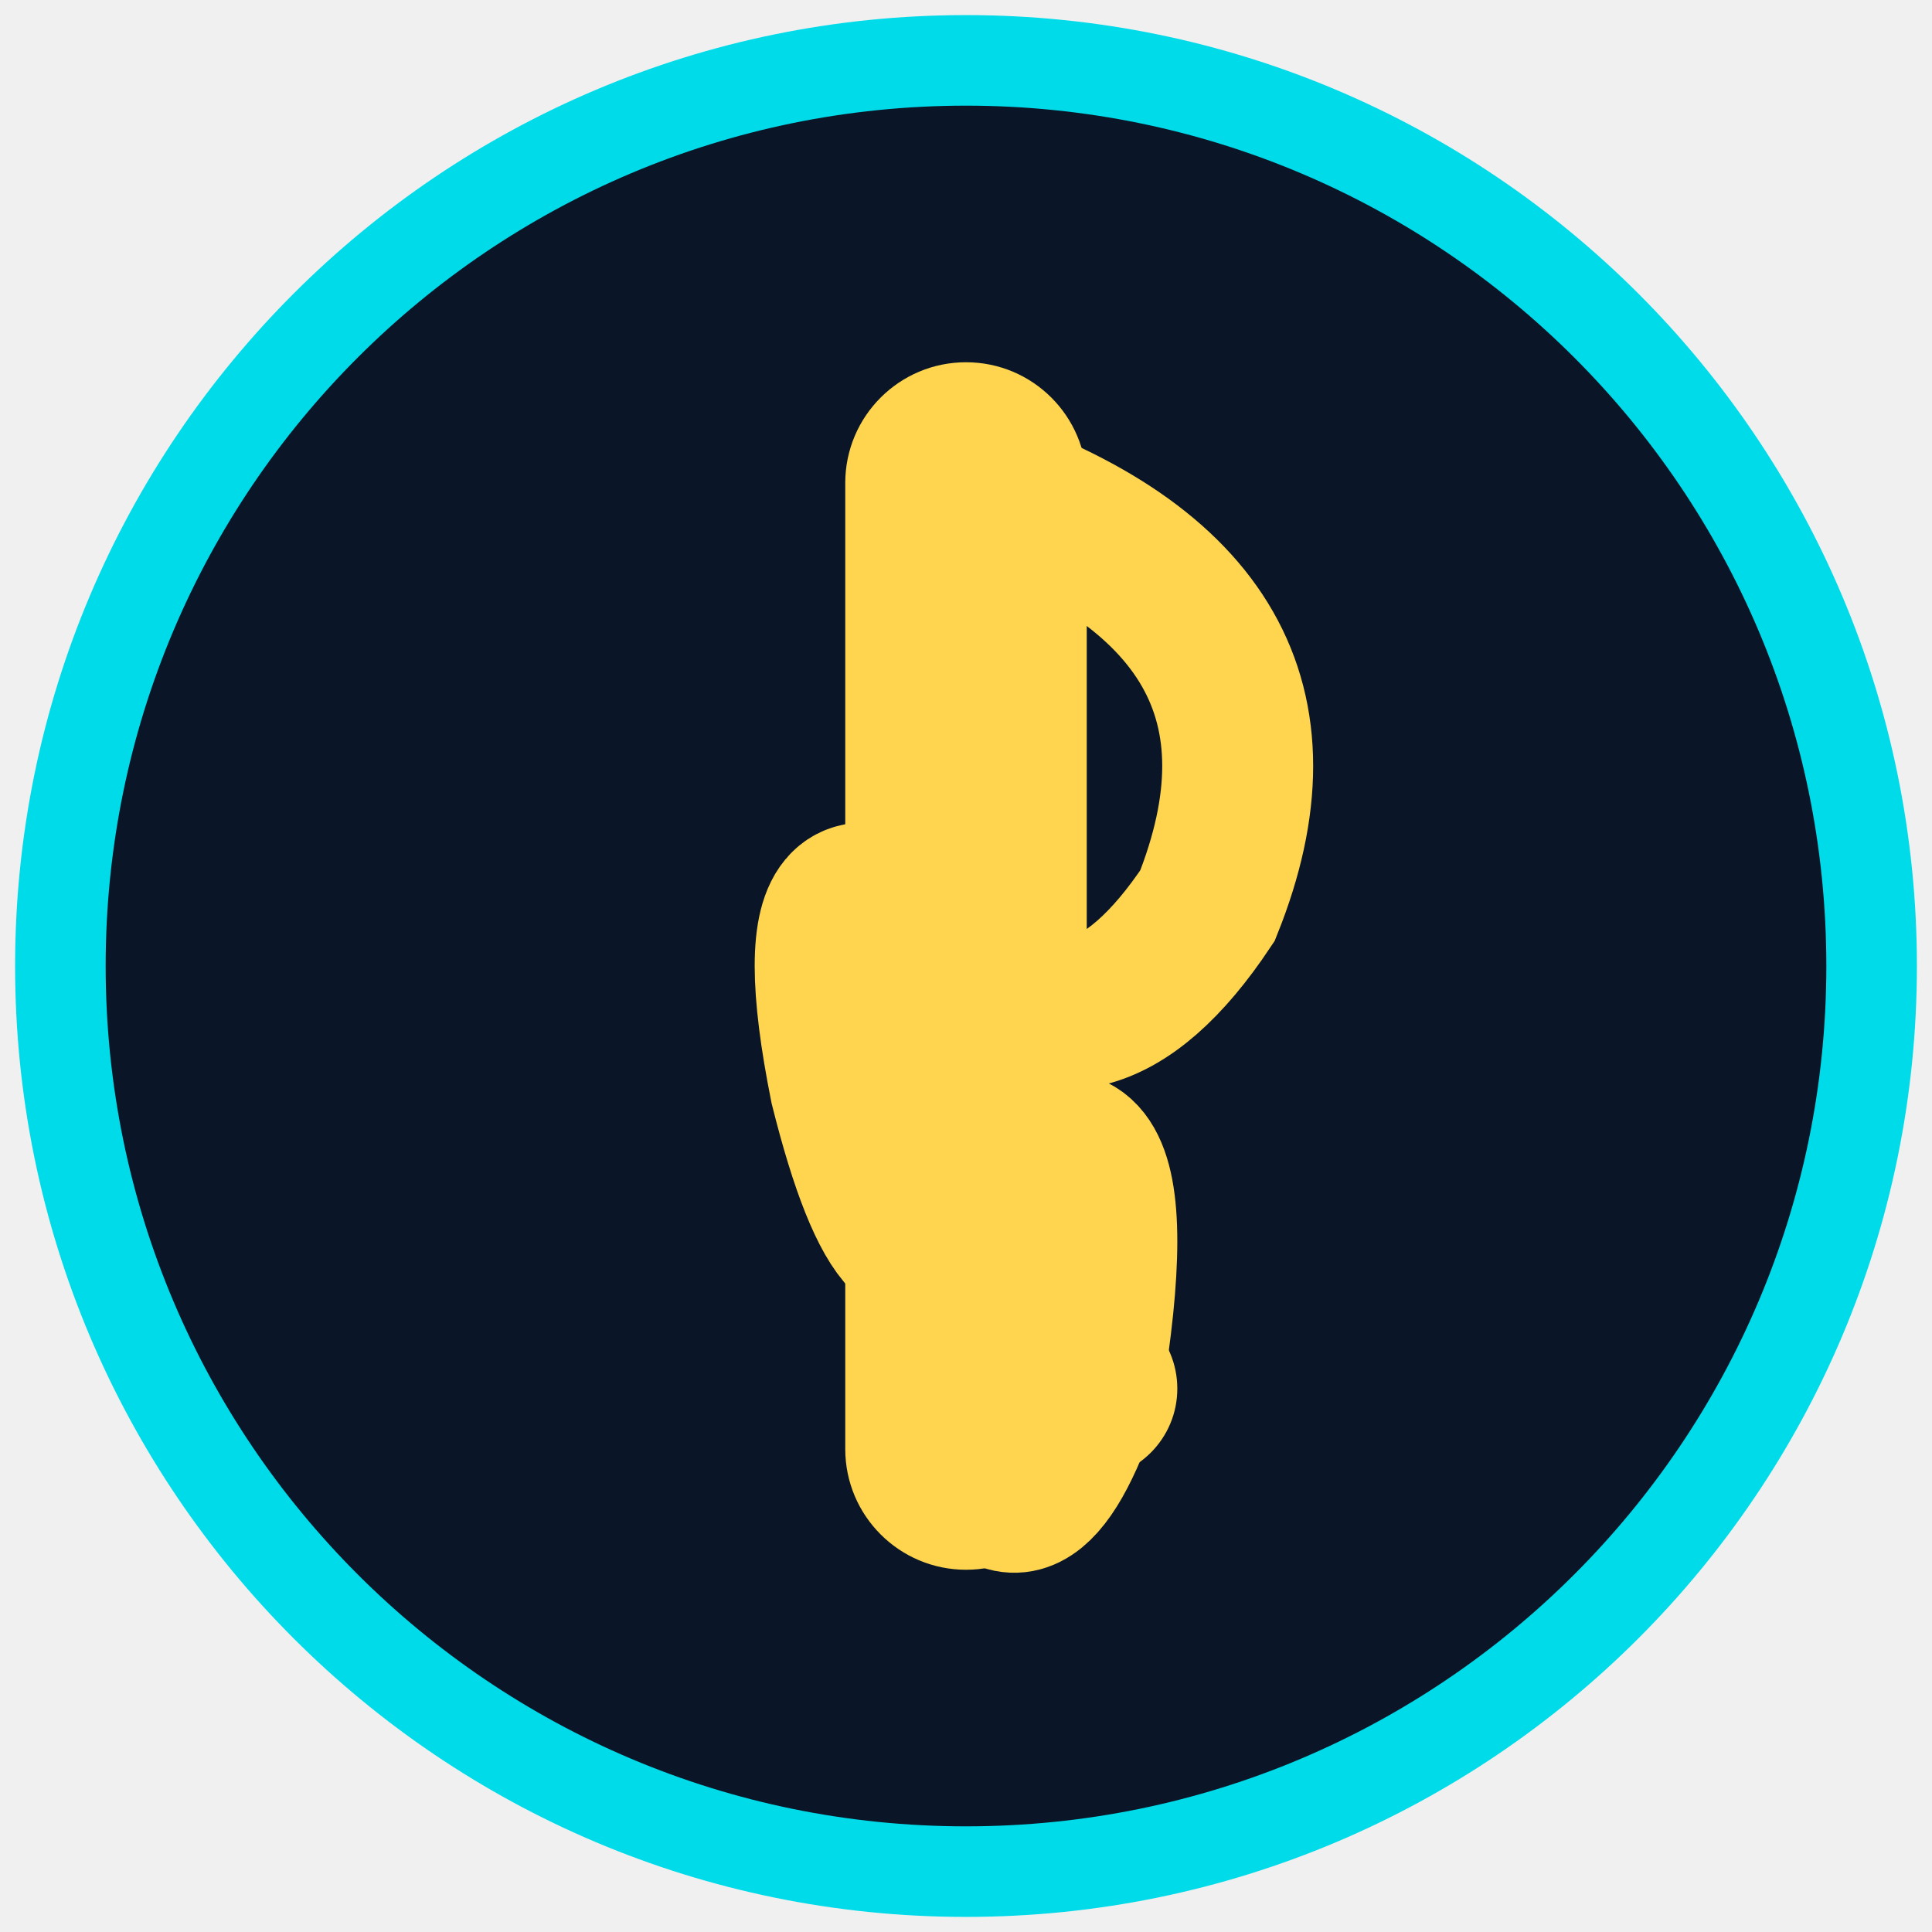
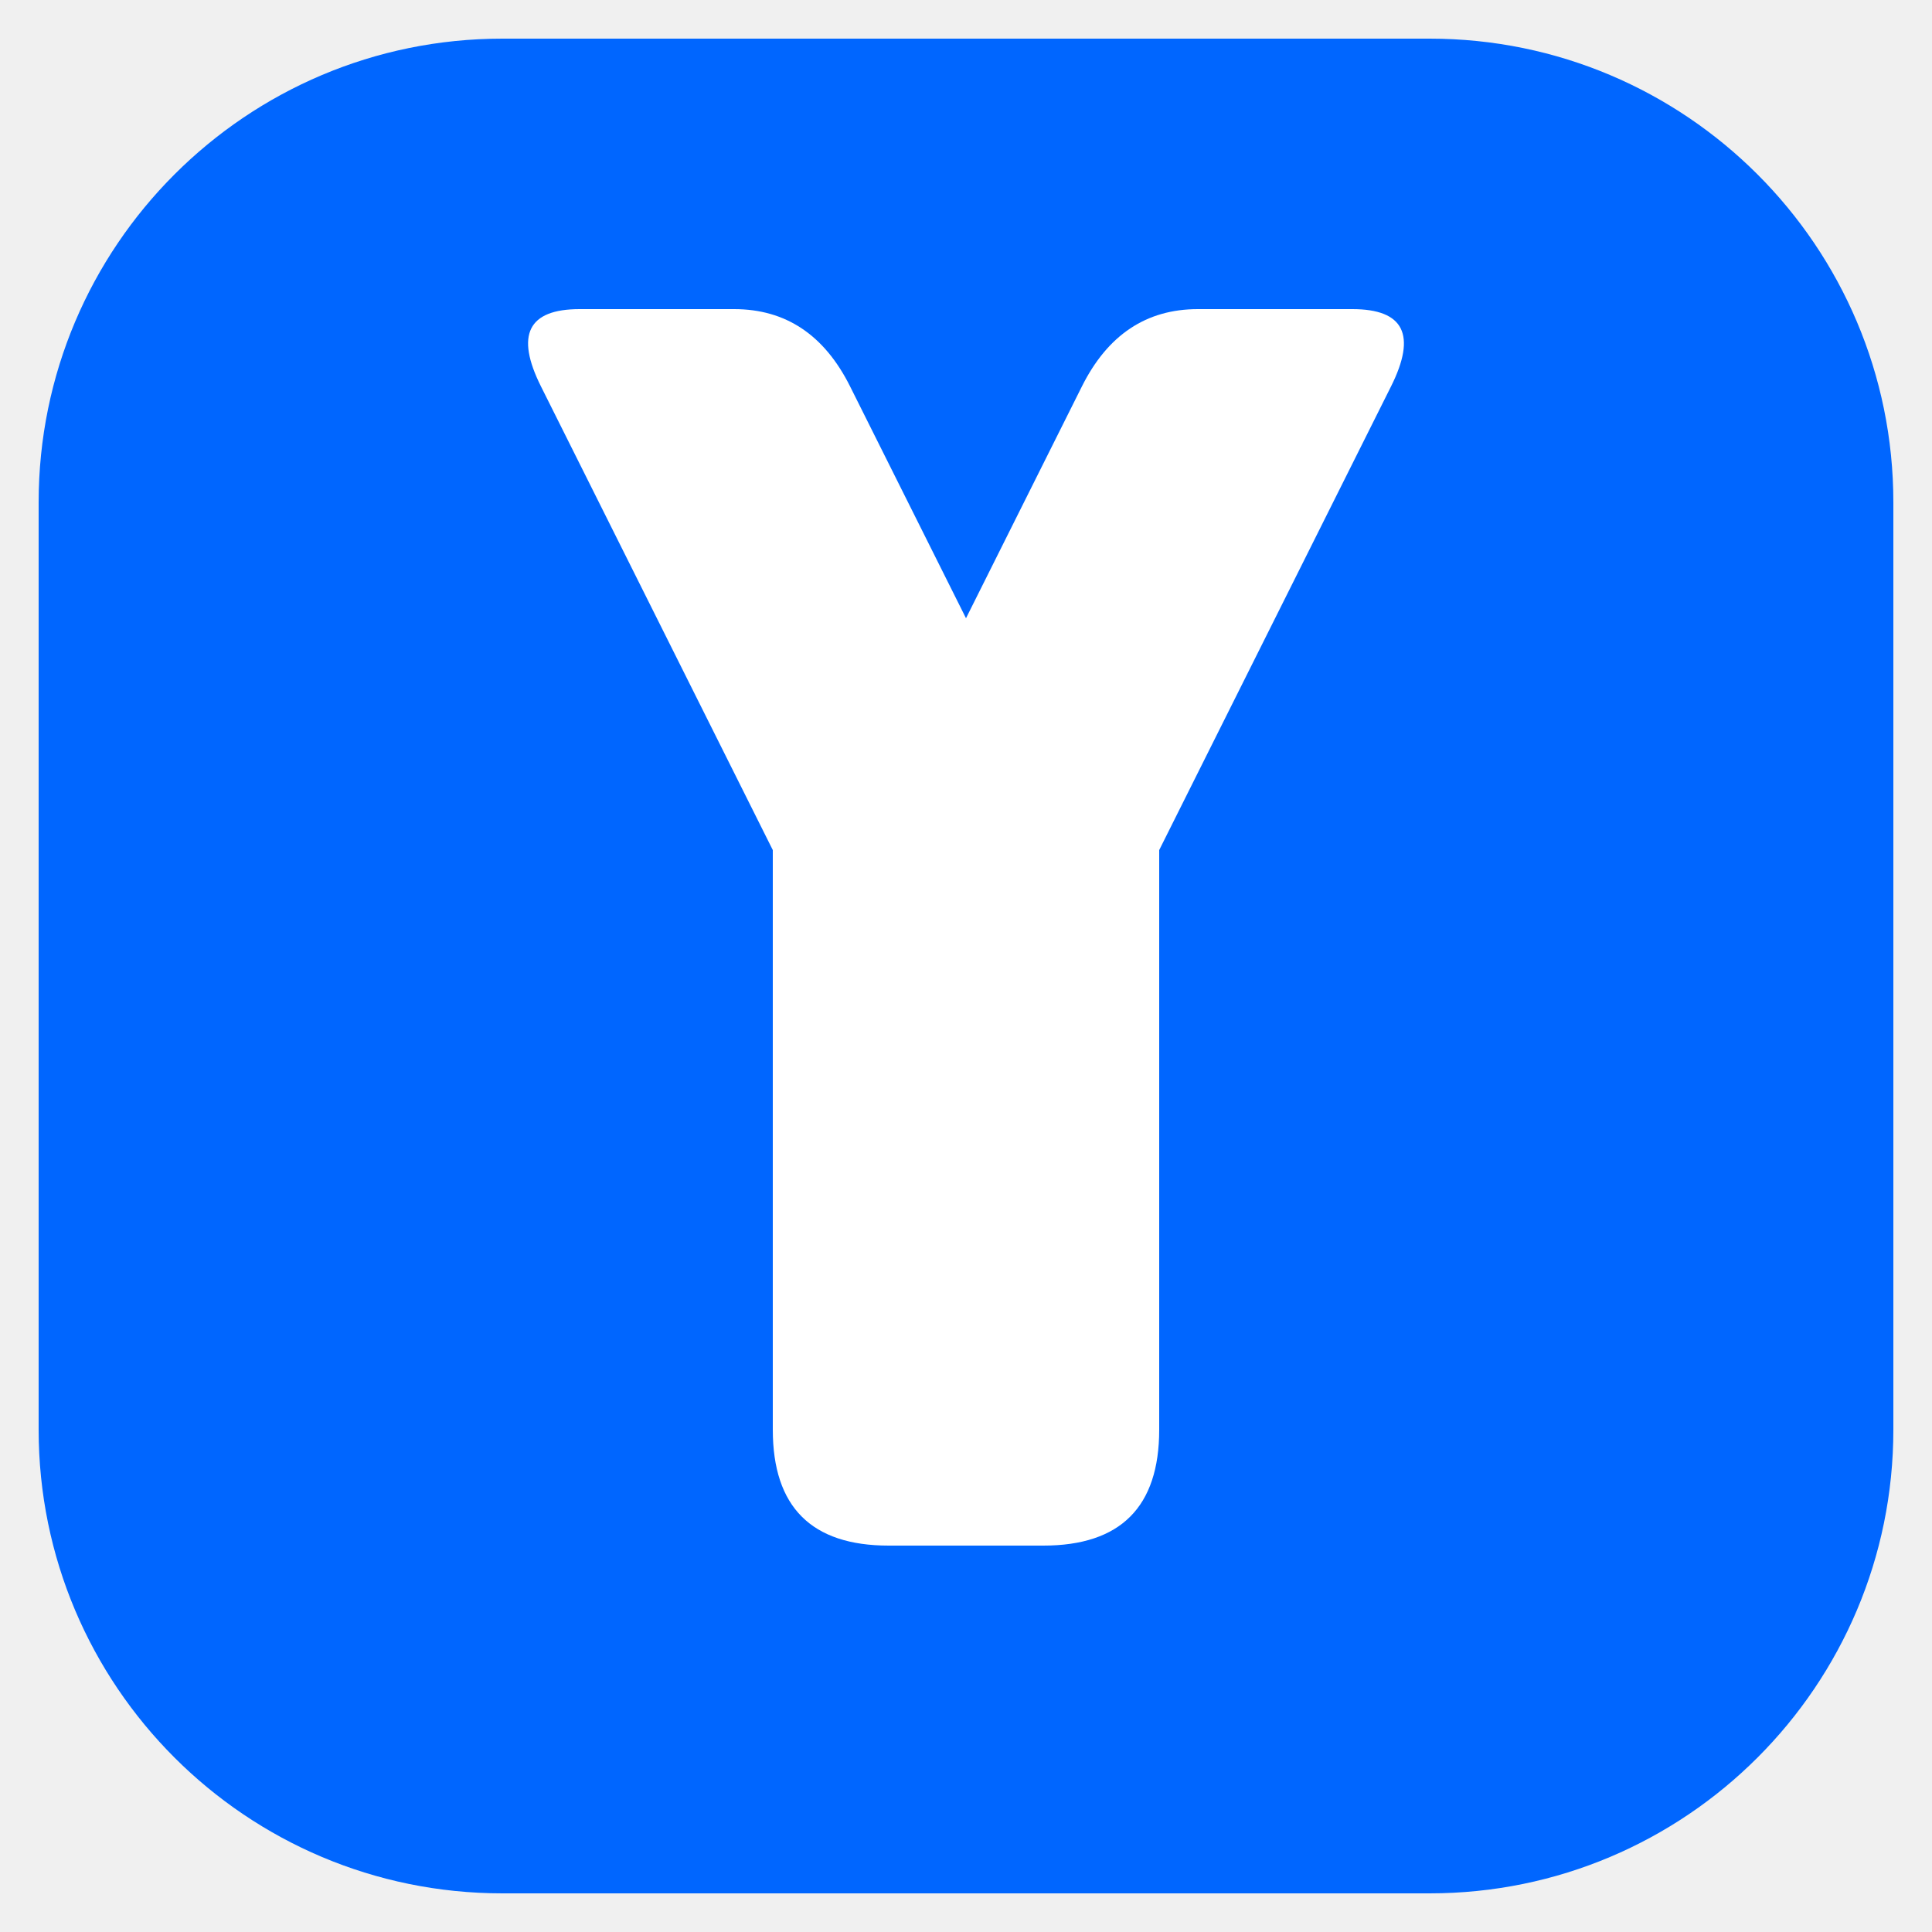
- <svg xmlns="http://www.w3.org/2000/svg" viewBox="0 0 32 32" width="32" height="32">
-   <circle cx="16" cy="16" r="15" fill="#0a1628" stroke="#00dbe9" stroke-width="1.5" />
-   <rect x="14" y="6" width="4" height="20" rx="2" fill="#ffd54f" />
-   <path d="M16,8 Q22,10 20,15 Q18,18 16,16 Q13,13 14,18 Q15,22 16,20 Q19,17 18,23 Q17,26 16,24" fill="none" stroke="#ffd54f" stroke-width="2.5" stroke-linecap="round" />
-   <circle cx="18" cy="23" r="1.5" fill="#ffd54f" />
+ <svg xmlns="http://www.w3.org/2000/svg" viewBox="0 0 100 100" width="100" height="100">
+   <rect x="2" y="2" width="96" height="96" rx="24" ry="24" fill="#0066FF" />
+   <path d="M28 20 L40 44 L40 74 Q40 80 46 80 L54 80 Q60 80 60 74 L60 44 L72 20 Q74 16 70 16 L62 16 Q58 16 56 20 L50 32 L44 20 Q42 16 38 16 L30 16 Q26 16 28 20Z" fill="#FFFFFF" />
</svg>
